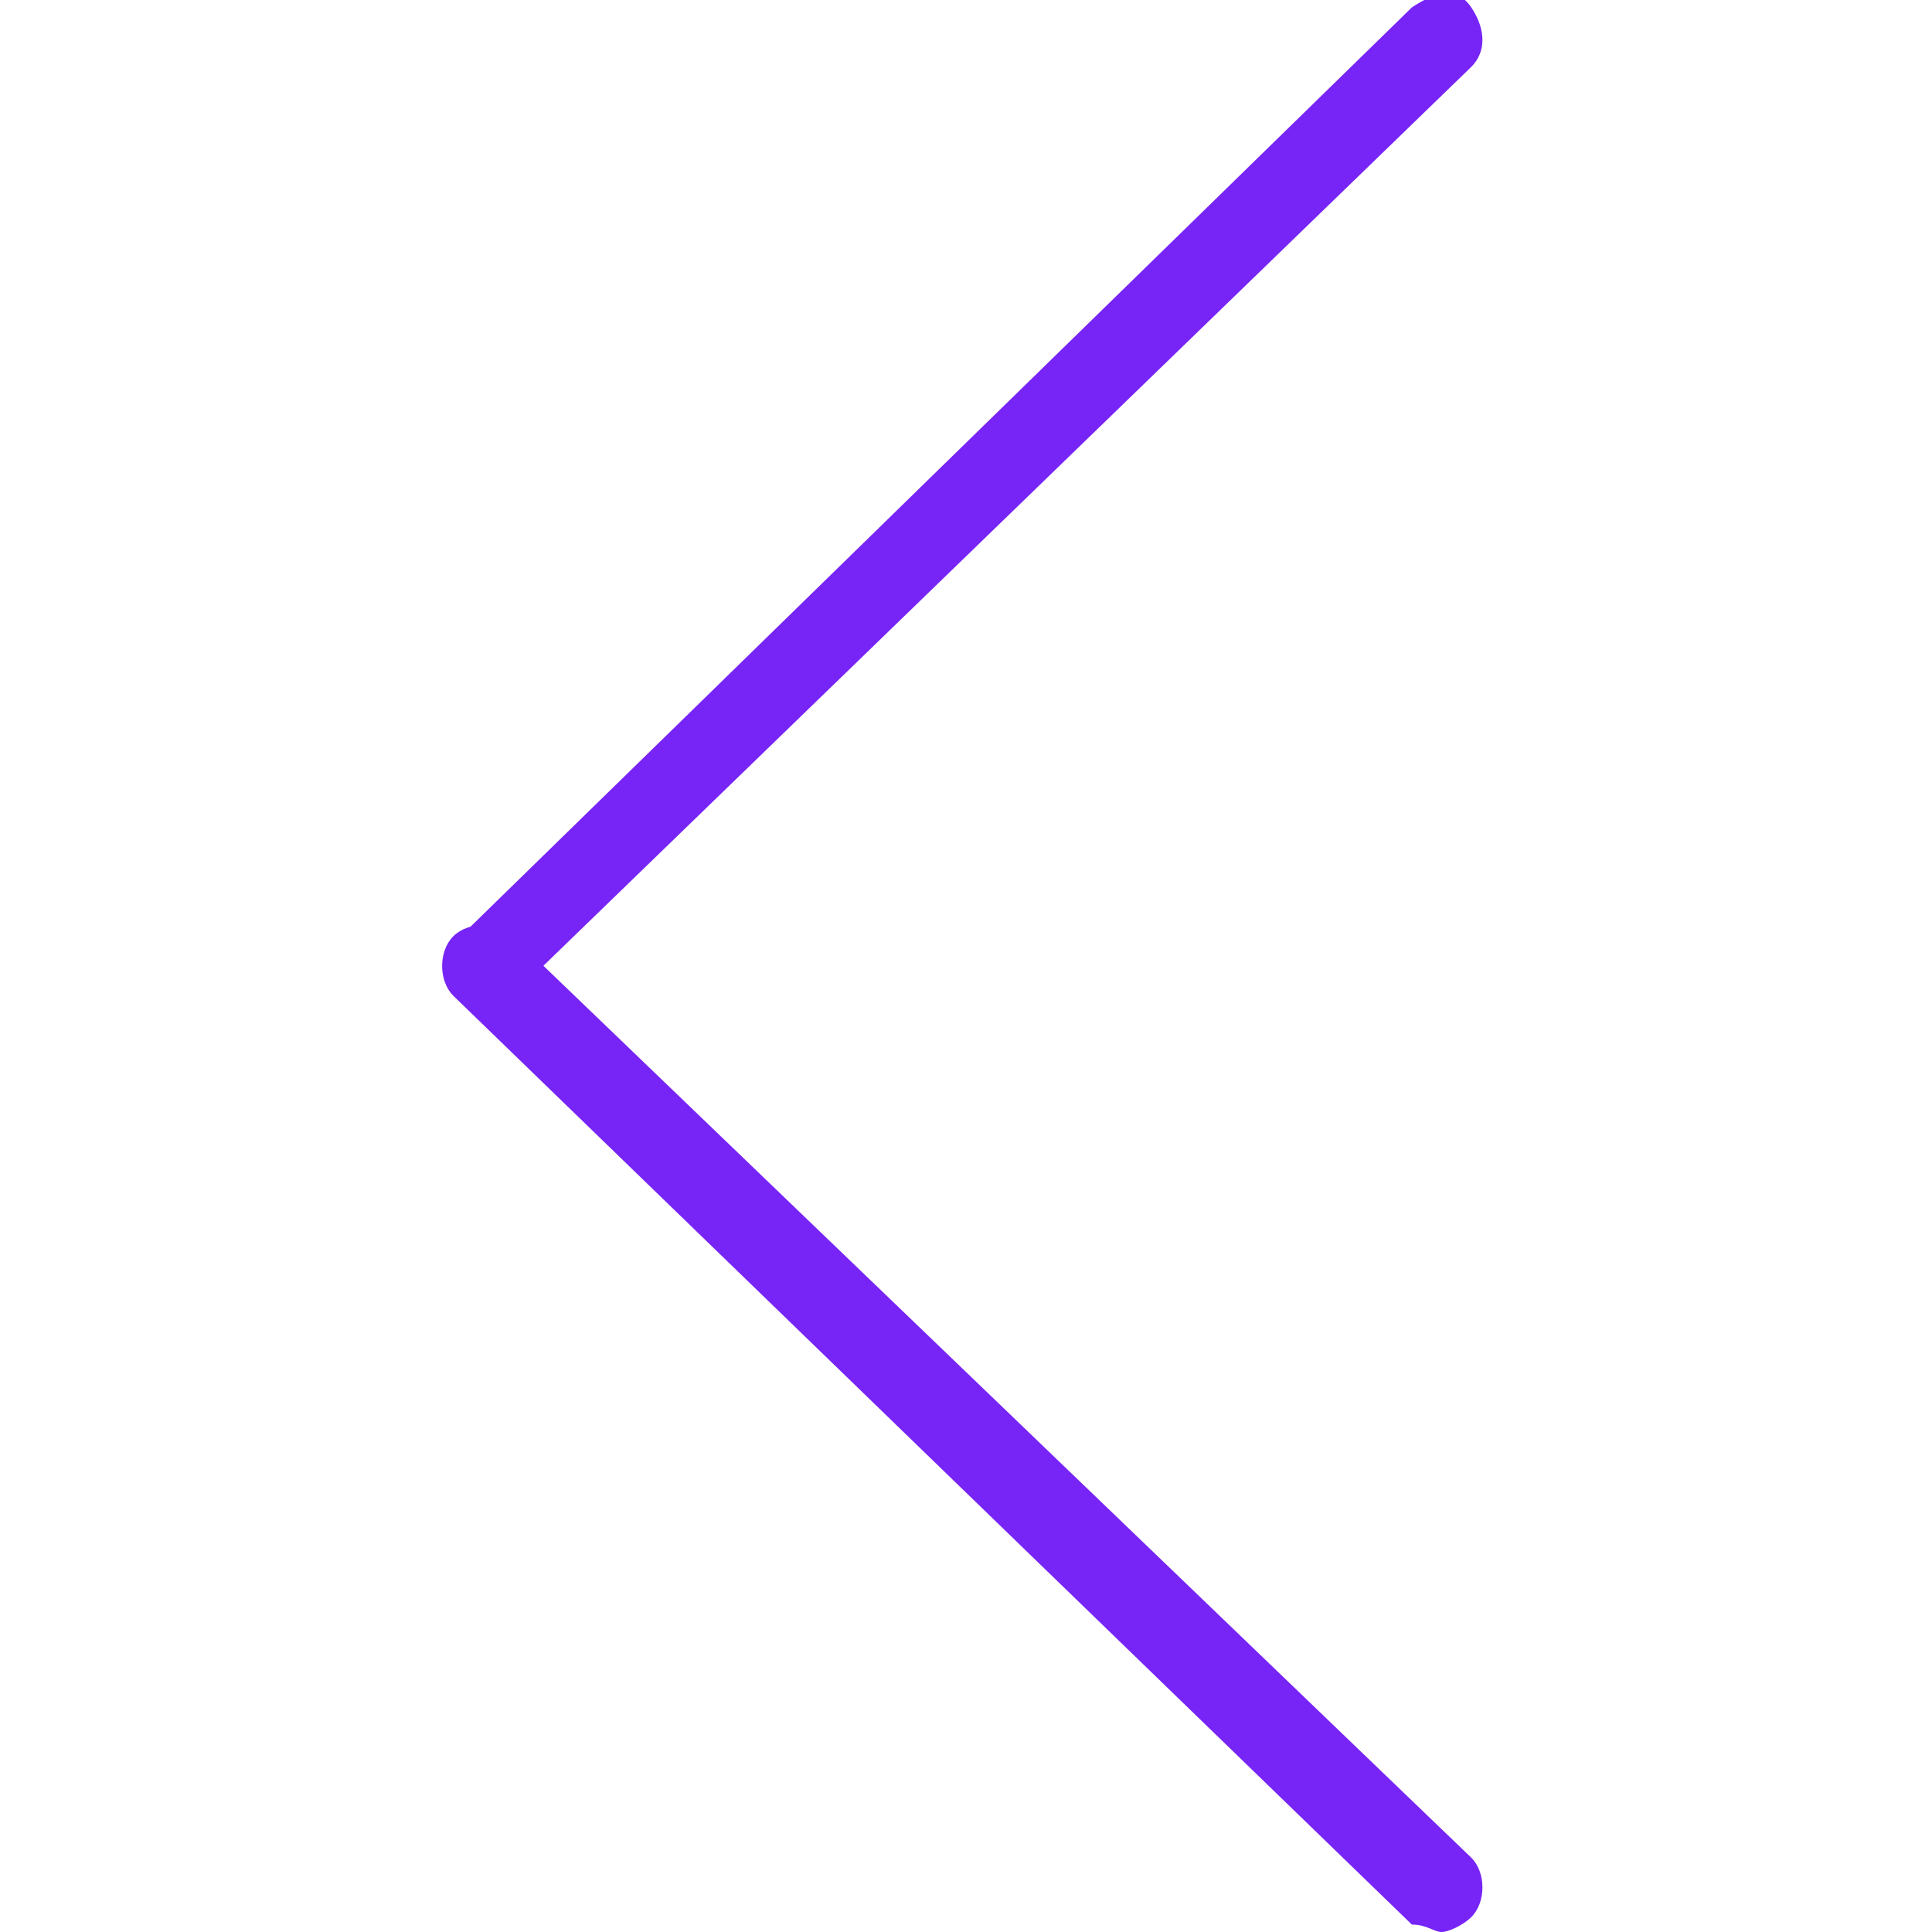
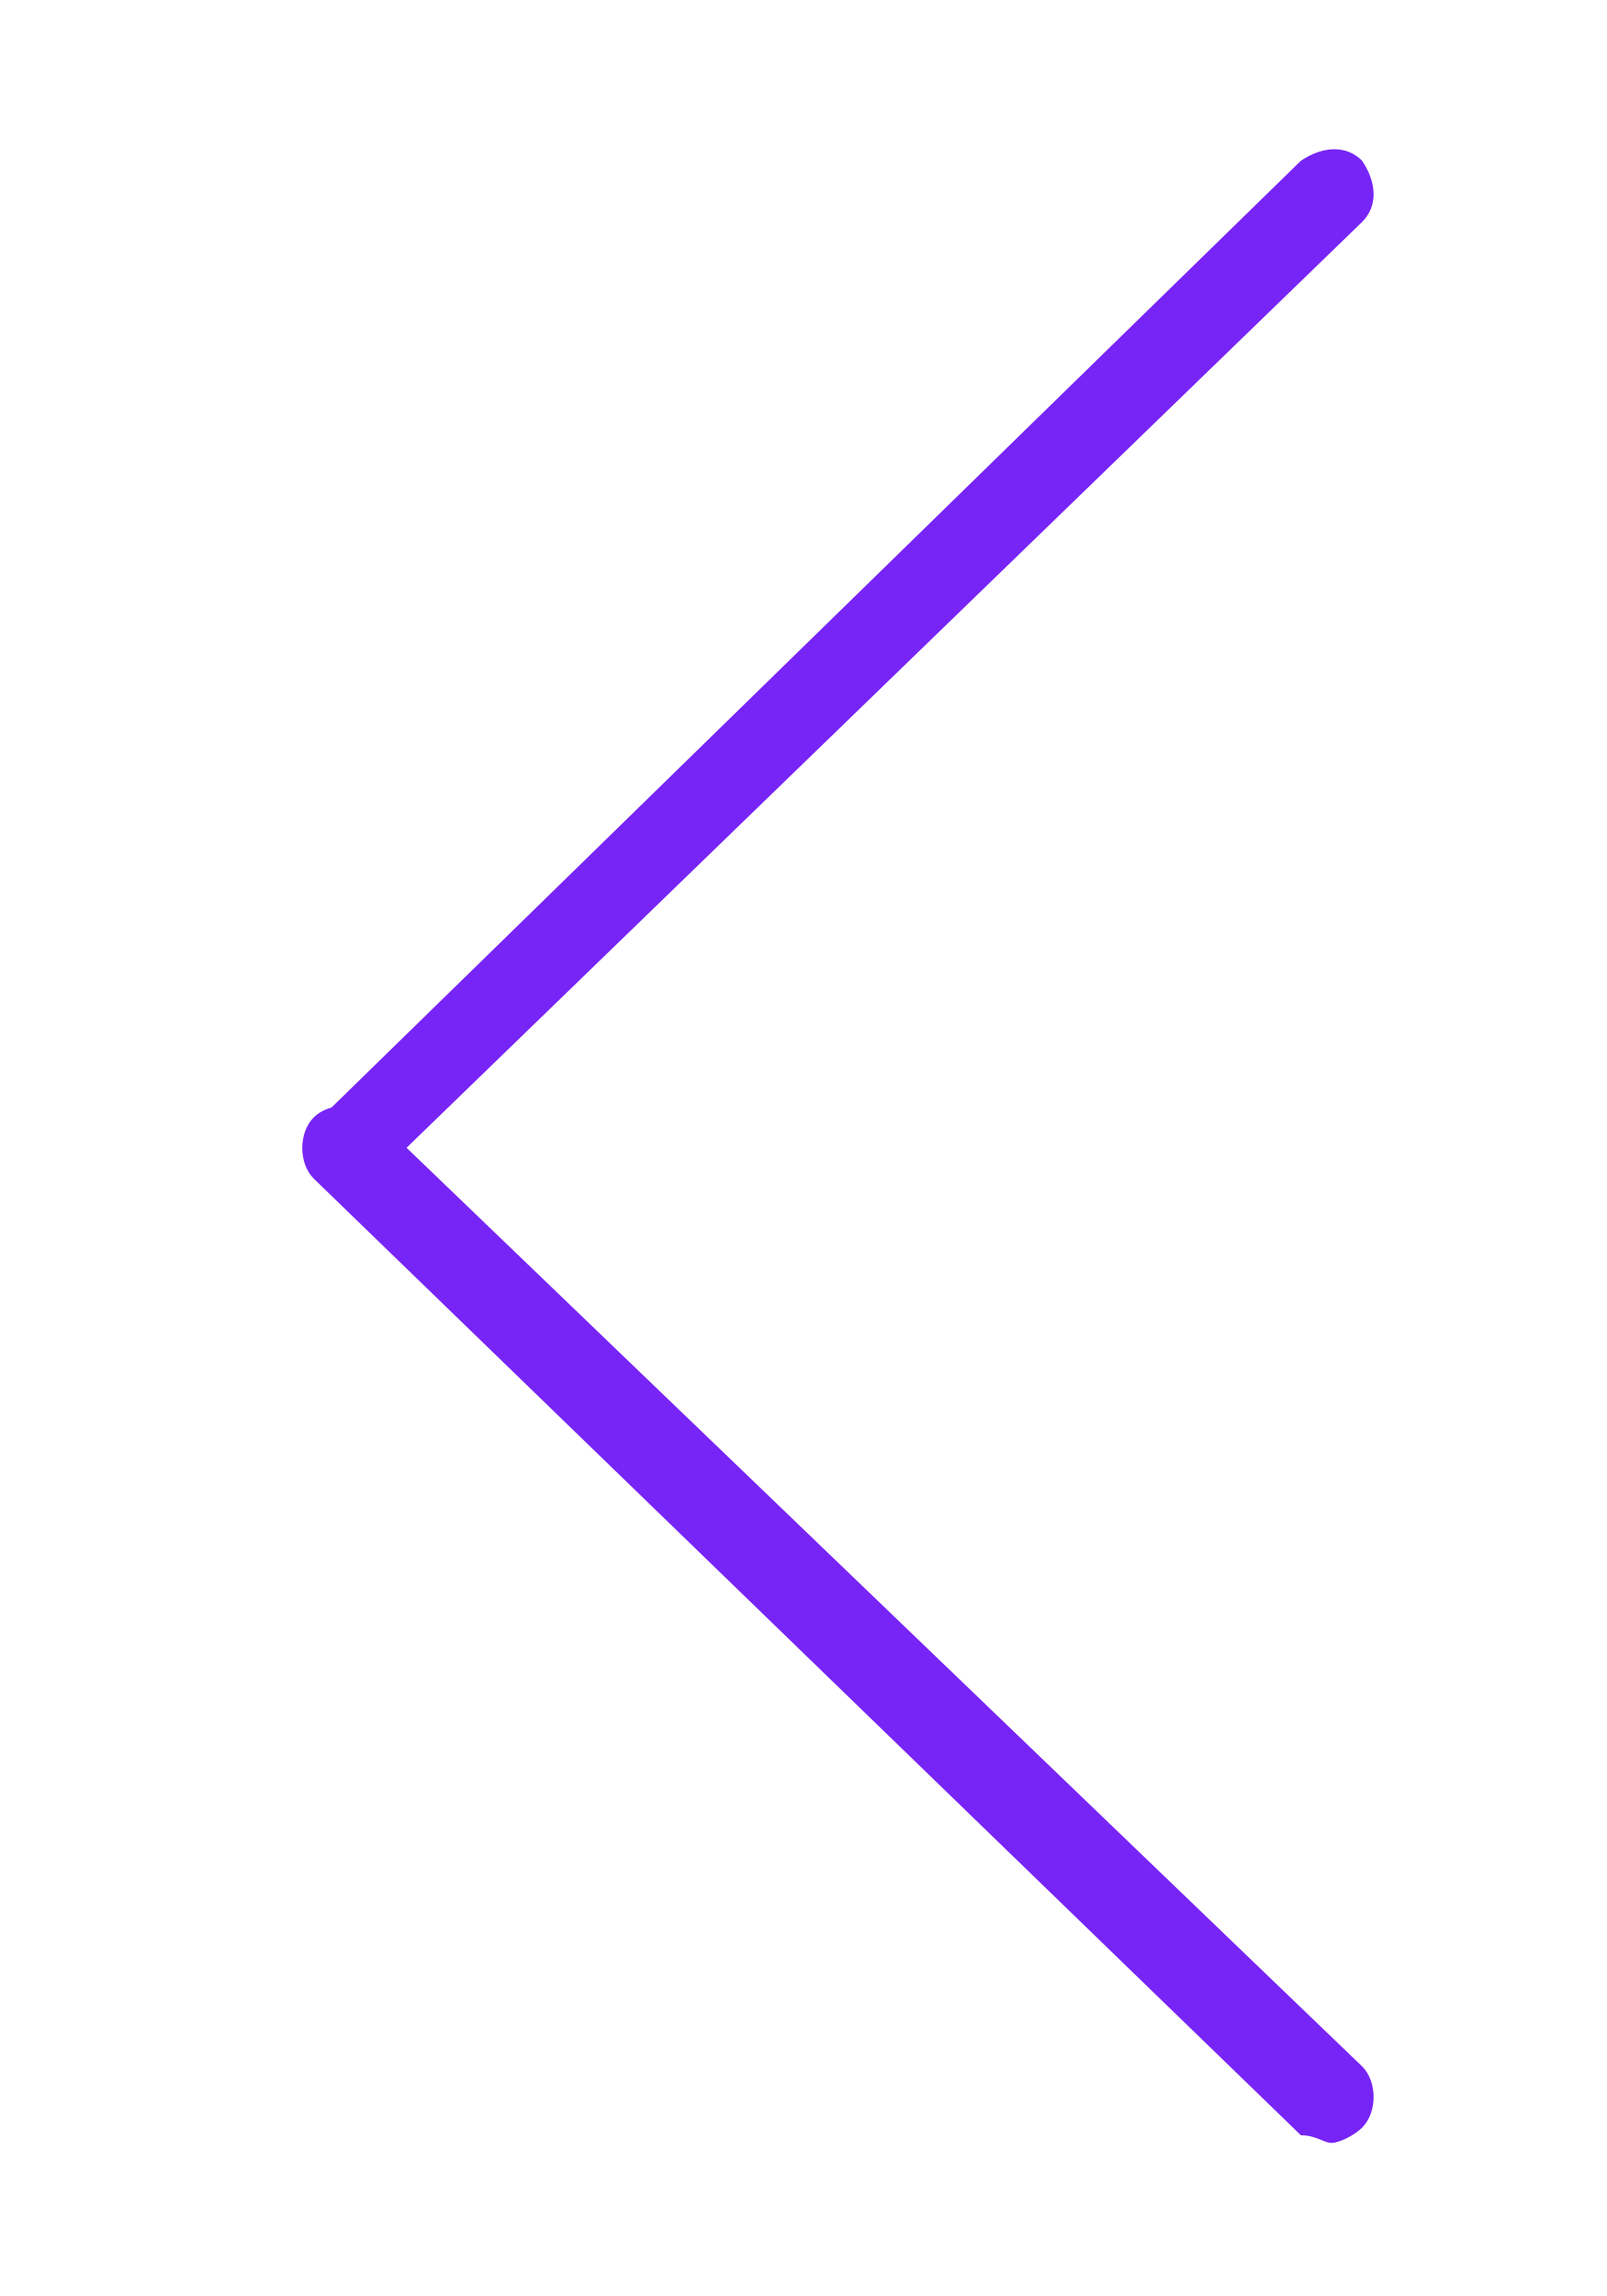
- <svg xmlns="http://www.w3.org/2000/svg" version="1.1" id="Layer_1" x="0px" y="0px" viewBox="0 0 26 26" enable-background="new 0 0 26 26" xml:space="preserve">
+ <svg xmlns="http://www.w3.org/2000/svg" version="1.0" id="Layer_1" x="0px" y="0px" viewBox="0 0 21 30" enable-background="new 0 0 21 30" xml:space="preserve">
  <g>
-     <path fill="#7724F6" d="M6.6,13.5c0.1,0,0.3-0.1,0.4-0.2L19.8,0.9c0.2-0.2,0.2-0.5,0-0.8s-0.5-0.2-0.8,0L6.2,12.6   c-0.2,0.2-0.2,0.5,0,0.8C6.3,13.5,6.4,13.5,6.6,13.5z" />
-     <path fill="#7724F6" d="M19.4,26c0.1,0,0.3-0.1,0.4-0.2c0.2-0.2,0.2-0.6,0-0.8L6.9,12.6c-0.2-0.2-0.6-0.2-0.8,0   c-0.2,0.2-0.2,0.6,0,0.8l12.9,12.5C19.2,25.9,19.3,26,19.4,26z" />
+     <path fill="#7724F6" d="M4.6,15.5c0.1,0,0.3-0.1,0.4-0.2L17.8,2.9c0.2-0.2,0.2-0.5,0-0.8c-0.2-0.2-0.5-0.2-0.8,0L4.2,14.6   c-0.2,0.2-0.2,0.5,0,0.8C4.3,15.5,4.4,15.5,4.6,15.5z" />
+     <path fill="#7724F6" d="M17.4,28c0.1,0,0.3-0.1,0.4-0.2c0.2-0.2,0.2-0.6,0-0.8L4.9,14.6c-0.2-0.2-0.6-0.2-0.8,0   c-0.2,0.2-0.2,0.6,0,0.8l12.9,12.5C17.2,27.9,17.3,28,17.4,28z" />
  </g>
</svg>
